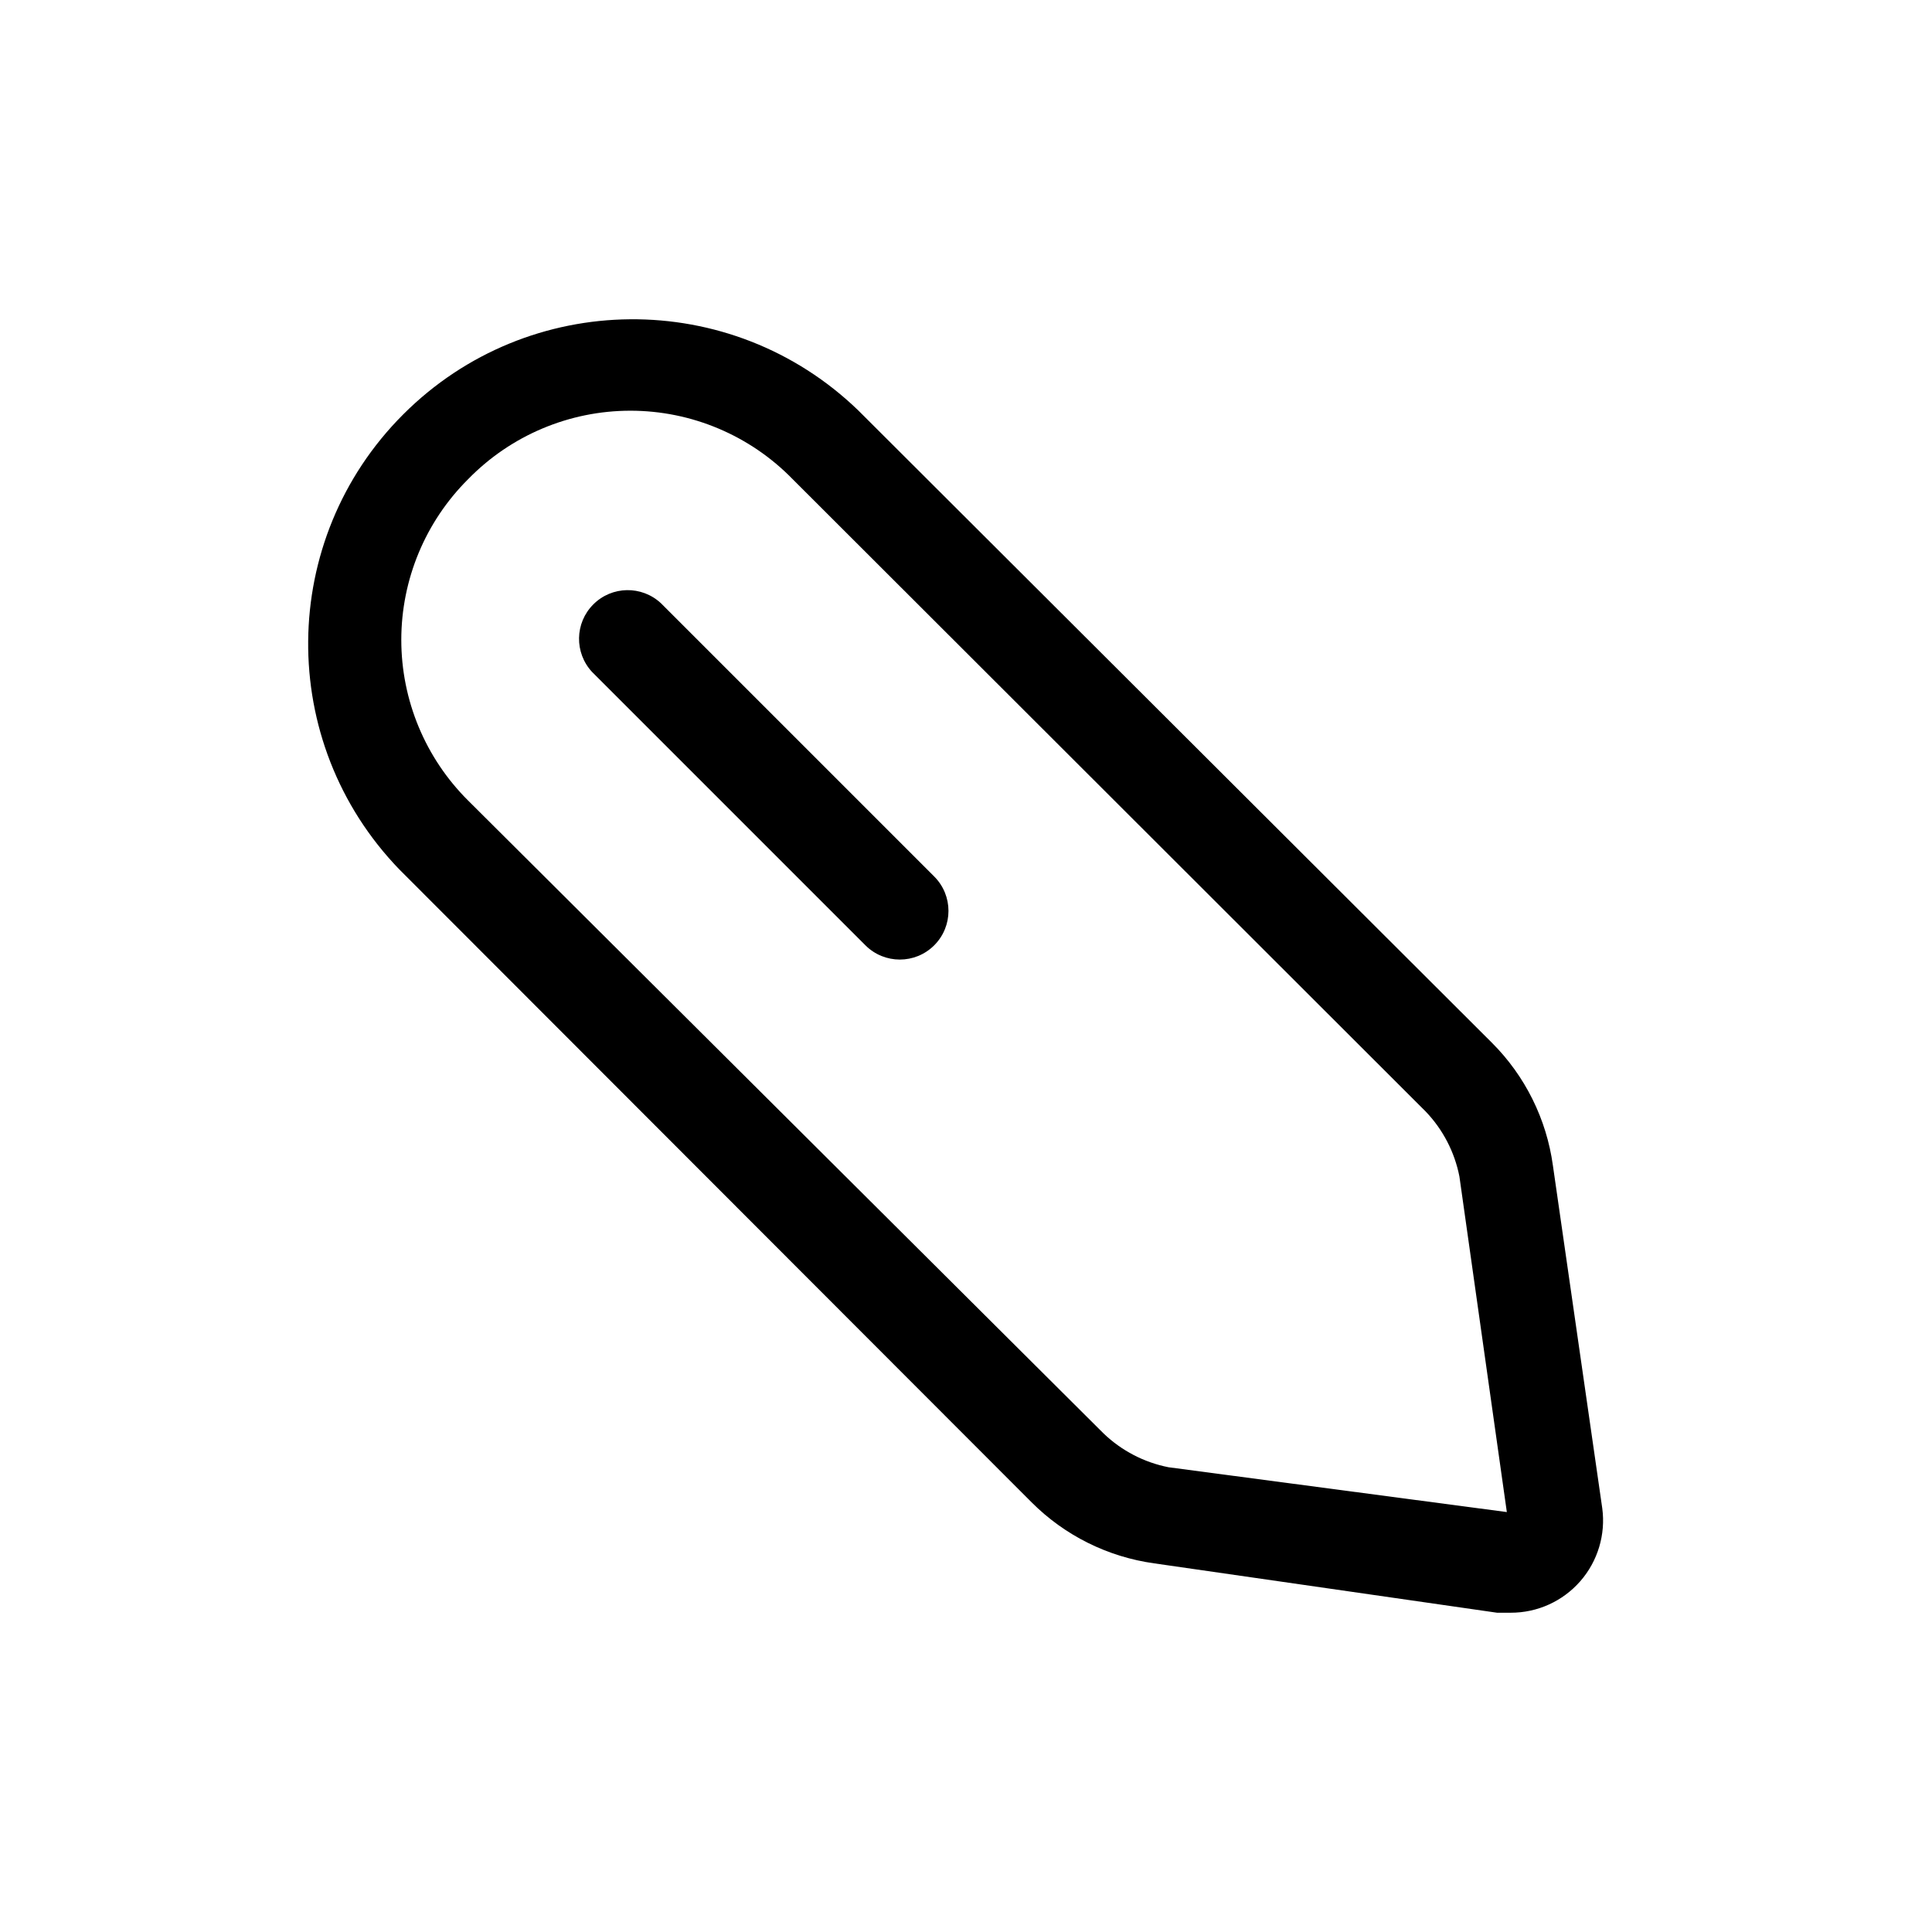
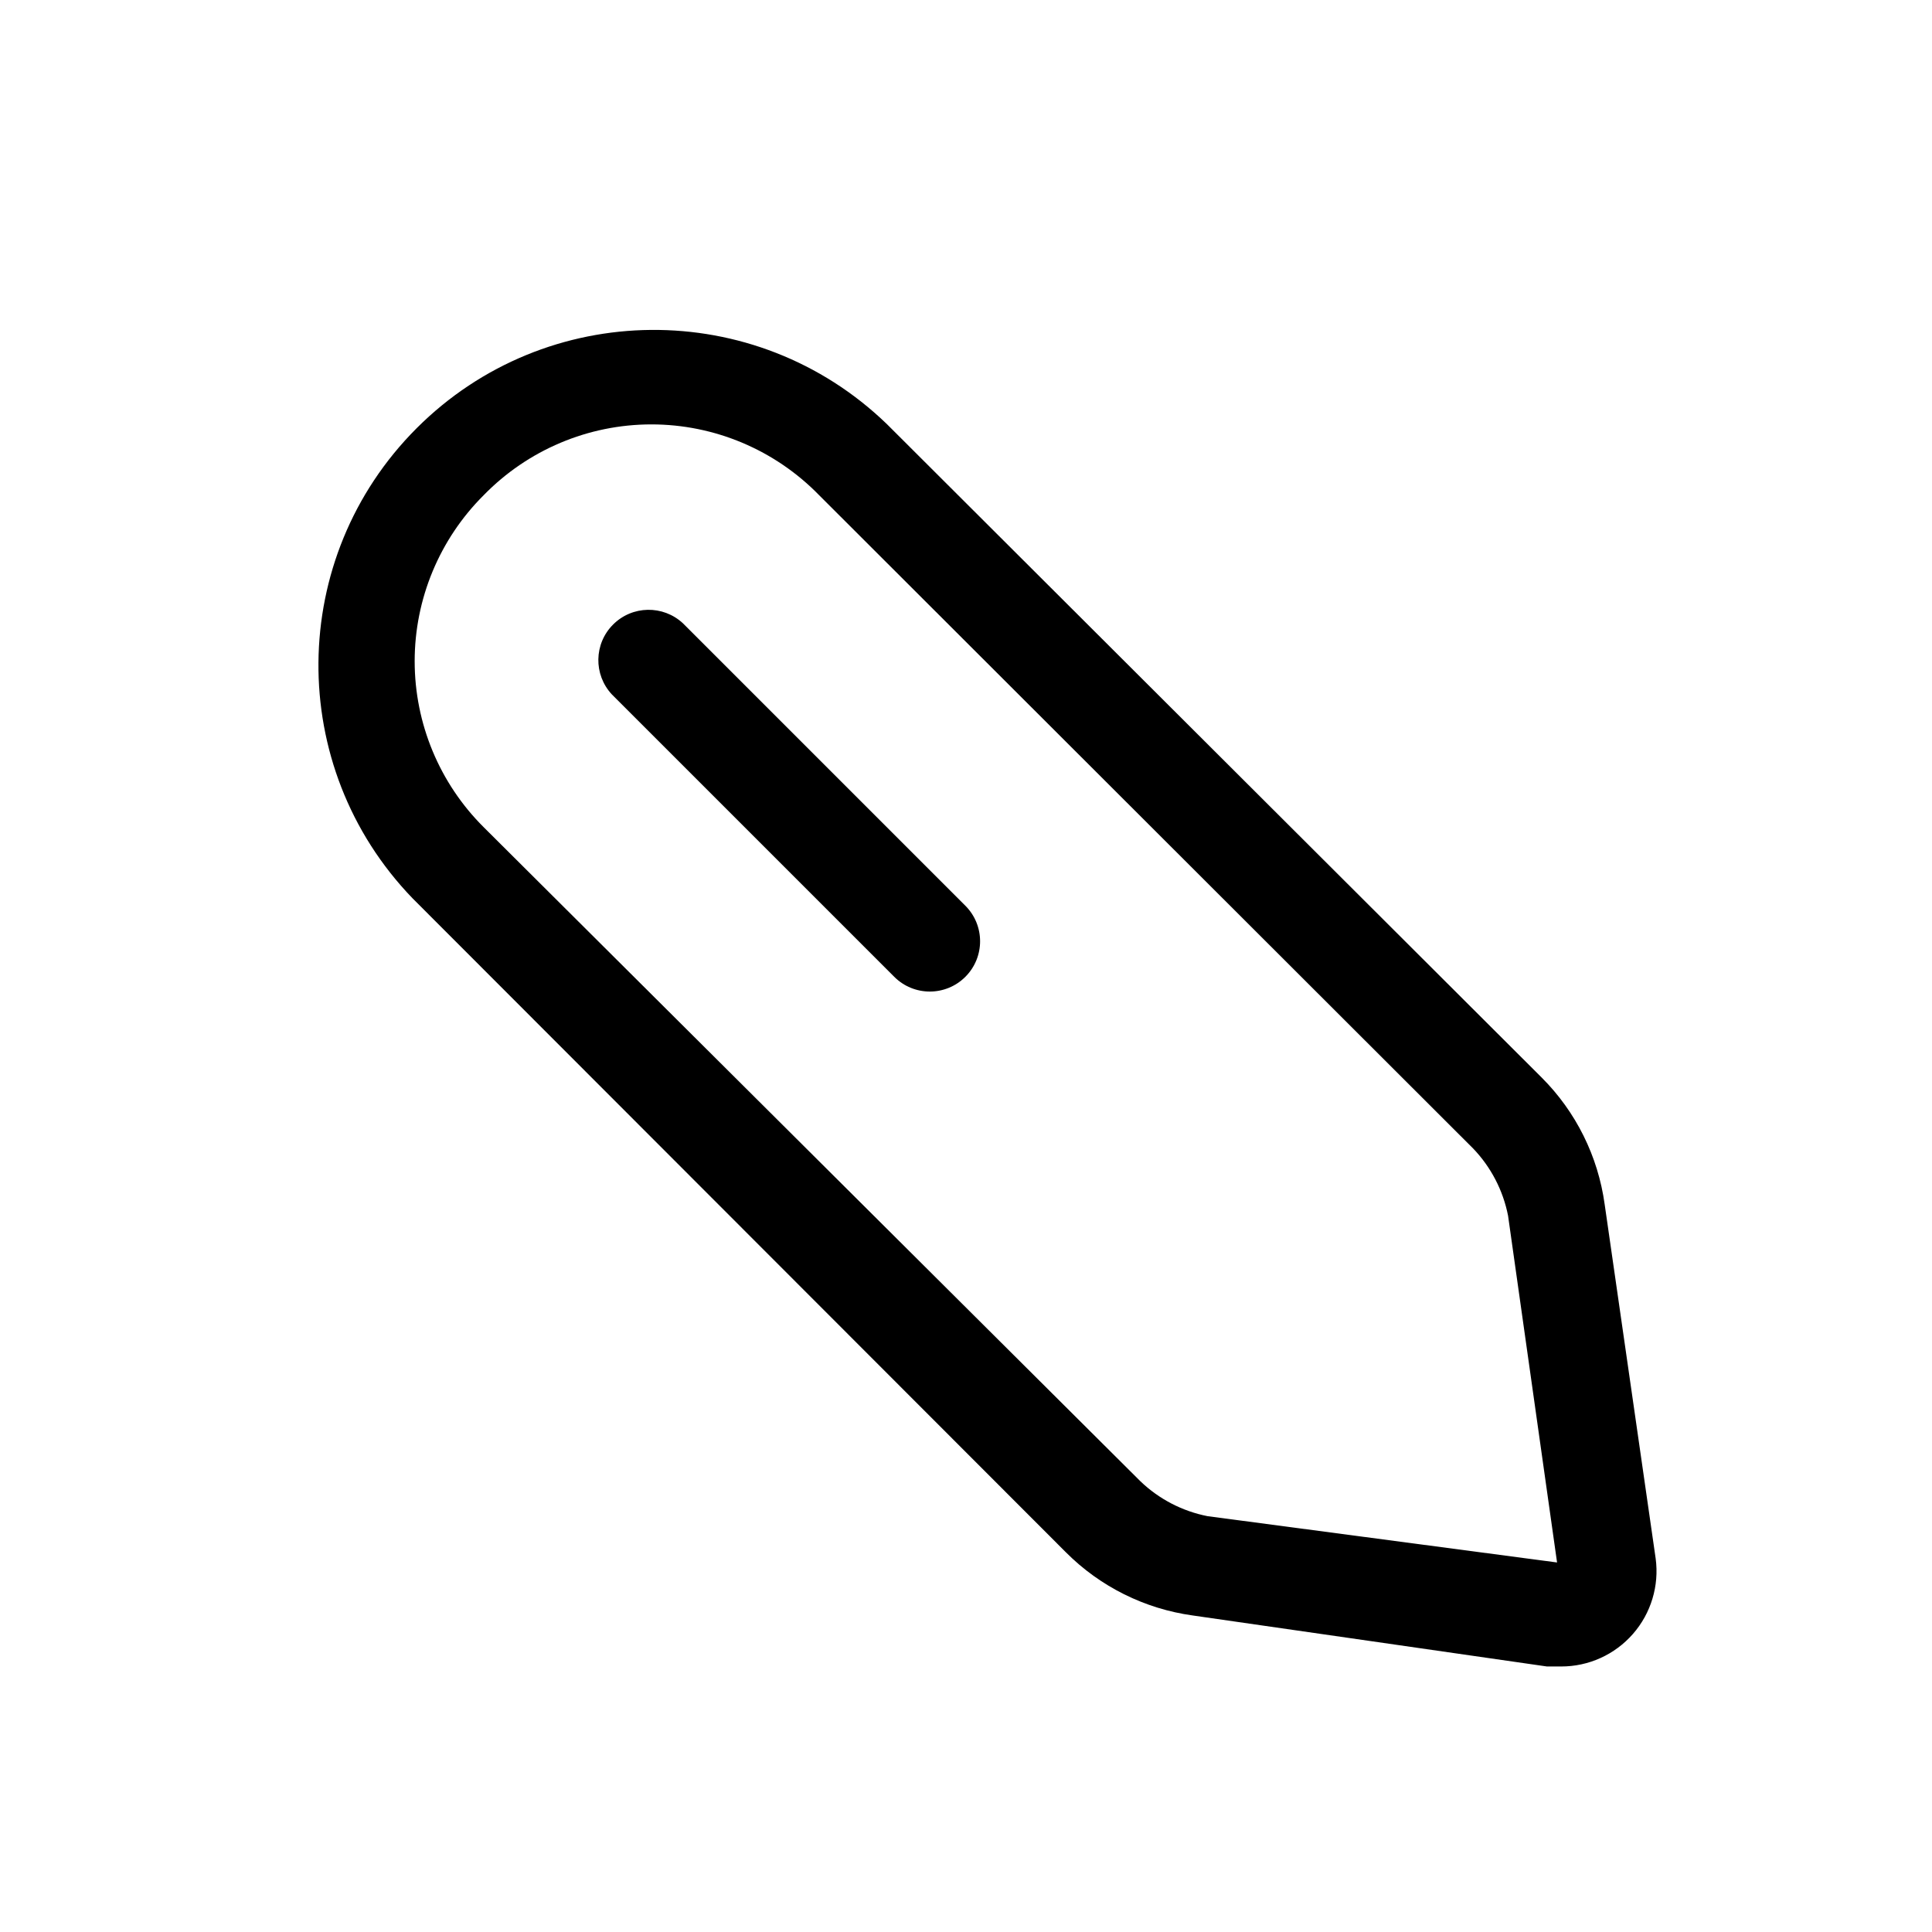
- <svg xmlns="http://www.w3.org/2000/svg" width="31" height="31" viewBox="0 0 31 31" fill="none">
+ <svg xmlns="http://www.w3.org/2000/svg" viewBox="0 0 30 30" fill="none">
  <path fill-rule="evenodd" clip-rule="evenodd" d="M24.917 18.7L25.709 24.2C25.766 24.623 25.637 25.051 25.356 25.372C25.074 25.694 24.668 25.878 24.24 25.877H24.021L18.521 25.085C17.776 24.982 17.084 24.638 16.553 24.106L6.407 13.95C4.433 11.906 4.461 8.658 6.47 6.649C8.479 4.639 11.728 4.611 13.771 6.585L23.938 16.731C24.471 17.263 24.814 17.954 24.917 18.7ZM17.709 23.002C17.997 23.278 18.359 23.466 18.751 23.543L24.178 24.262L23.417 18.877C23.34 18.485 23.152 18.123 22.876 17.835L12.719 7.689C12.035 6.987 11.096 6.59 10.115 6.59C9.134 6.59 8.195 6.987 7.511 7.689C6.825 8.372 6.439 9.3 6.439 10.267C6.439 11.235 6.825 12.163 7.511 12.845L17.709 23.002Z" fill="black" />
  <path d="M10.605 9.679C10.297 9.392 9.817 9.4 9.52 9.698C9.222 9.995 9.214 10.475 9.501 10.783L13.886 15.168C14.191 15.473 14.685 15.473 14.99 15.168C15.295 14.863 15.295 14.369 14.99 14.064L10.605 9.679Z" fill="black" />
</svg>
